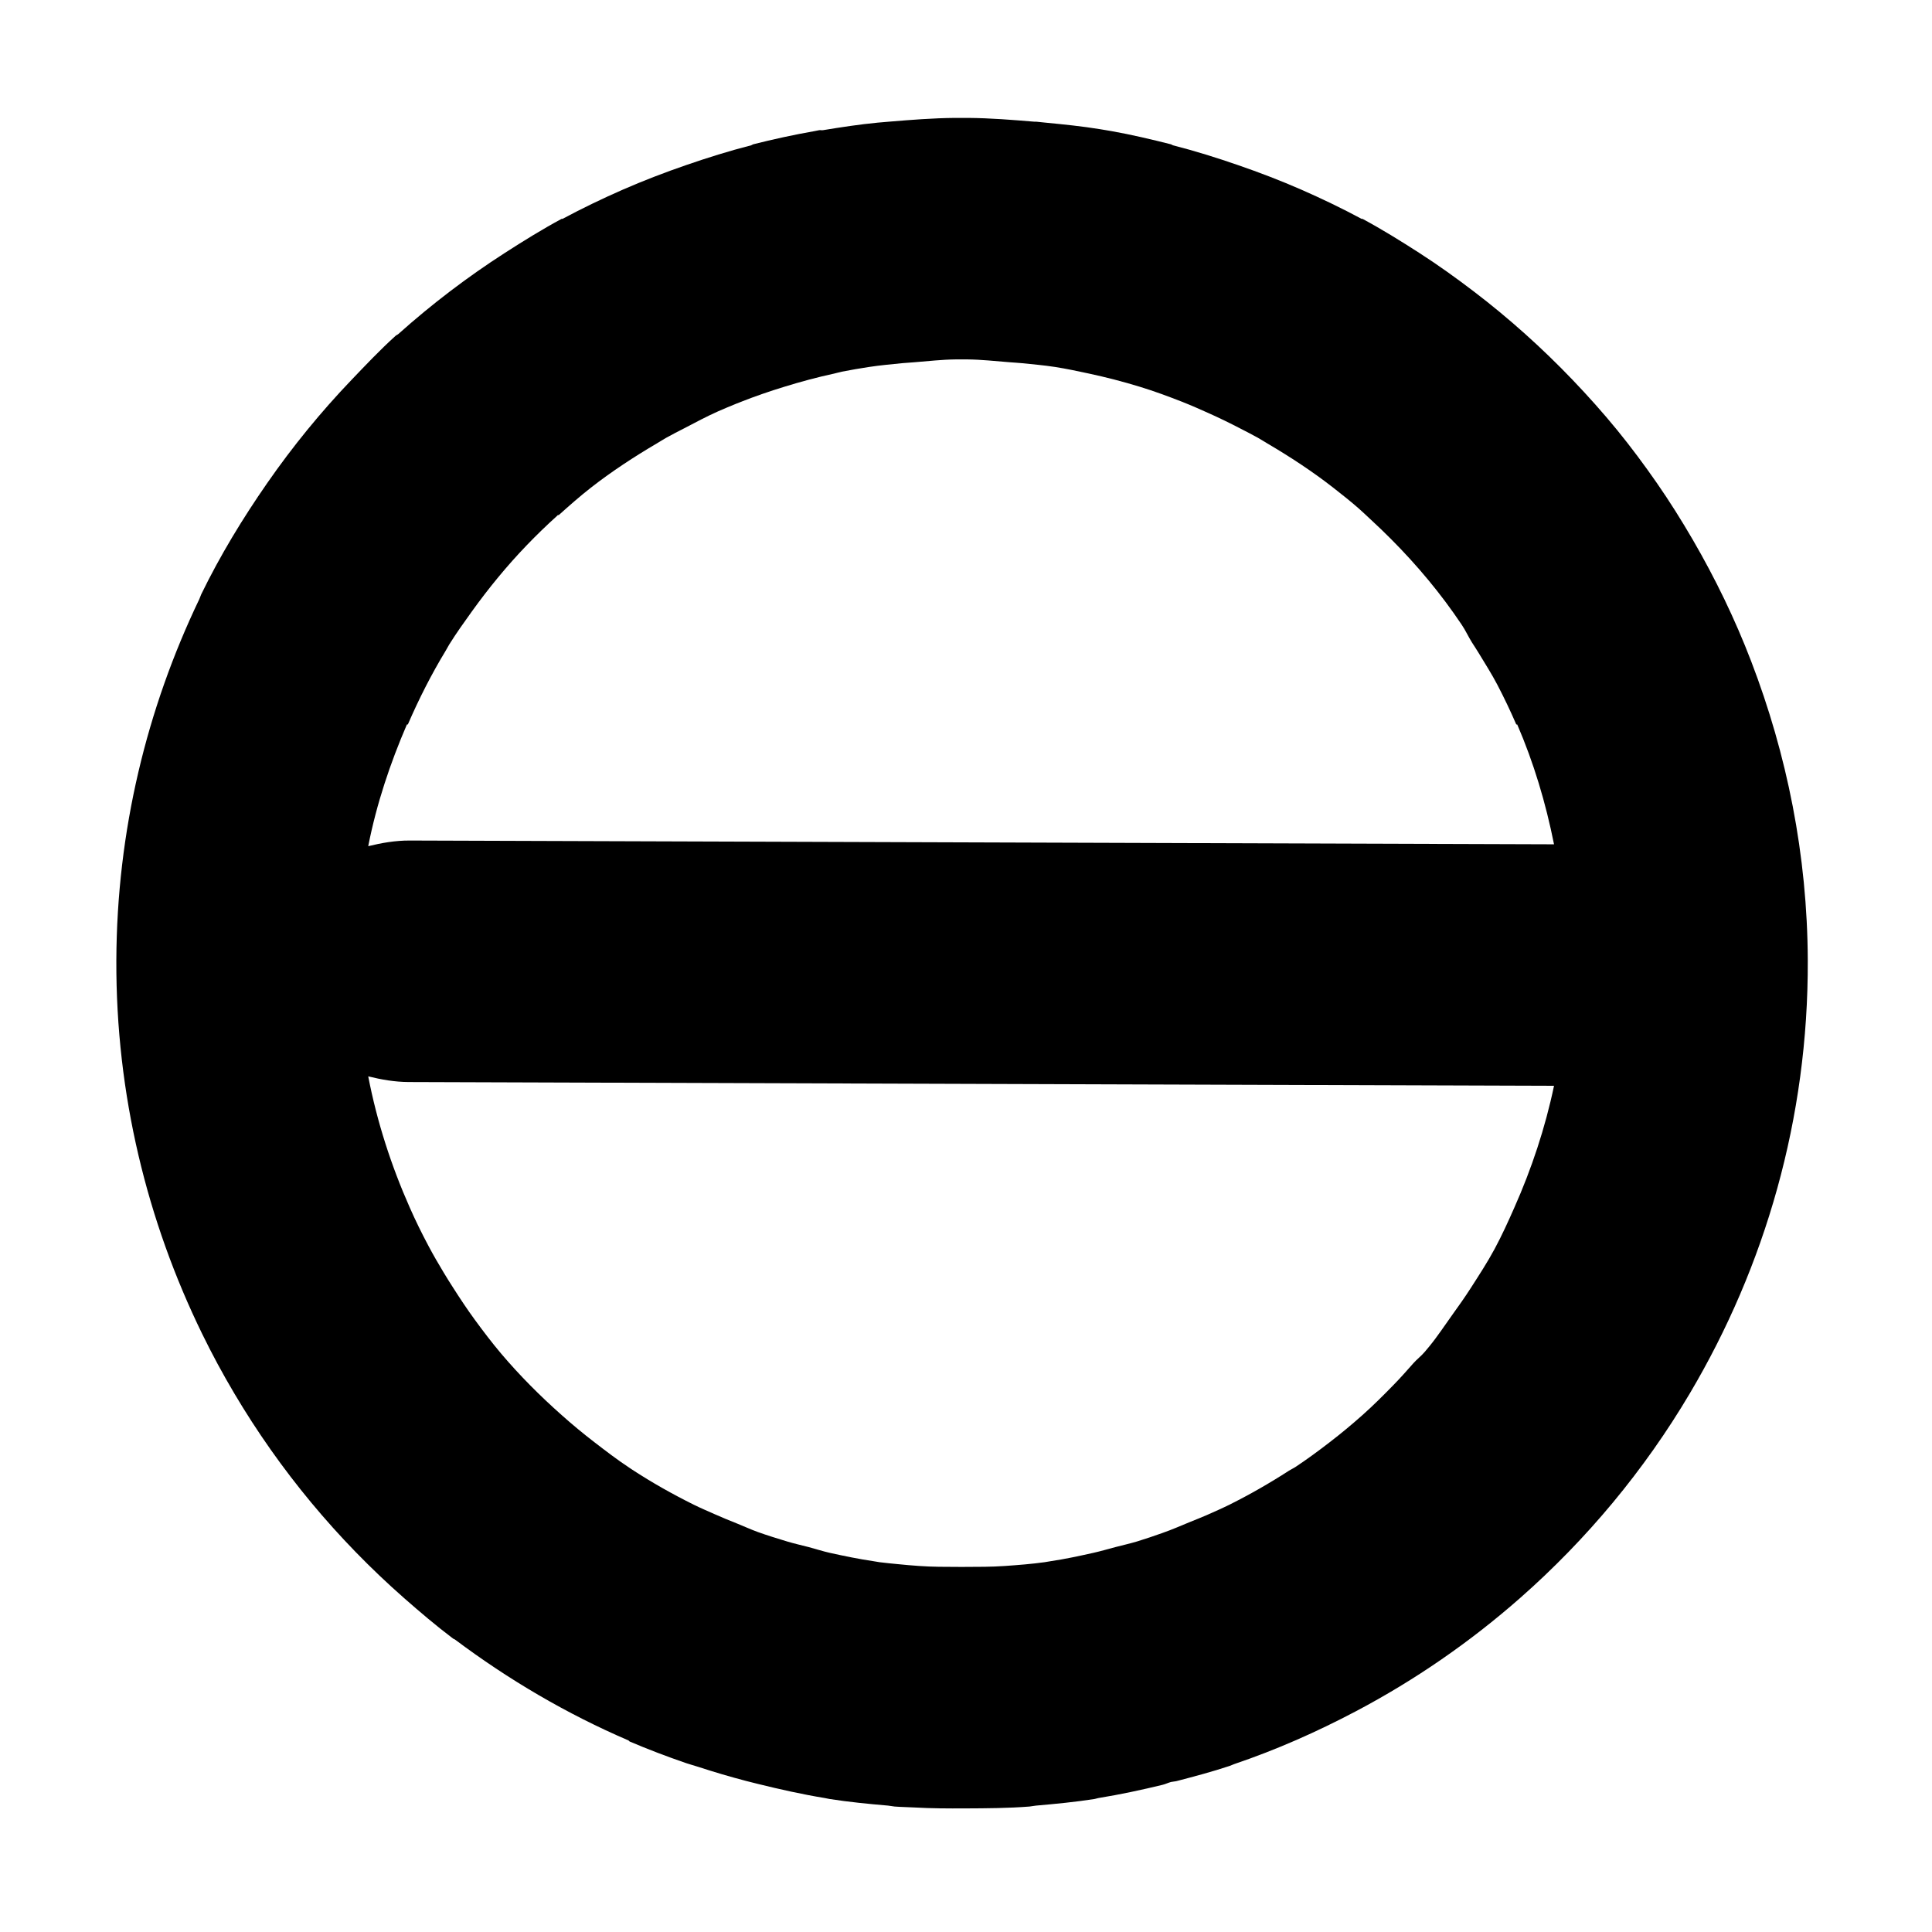
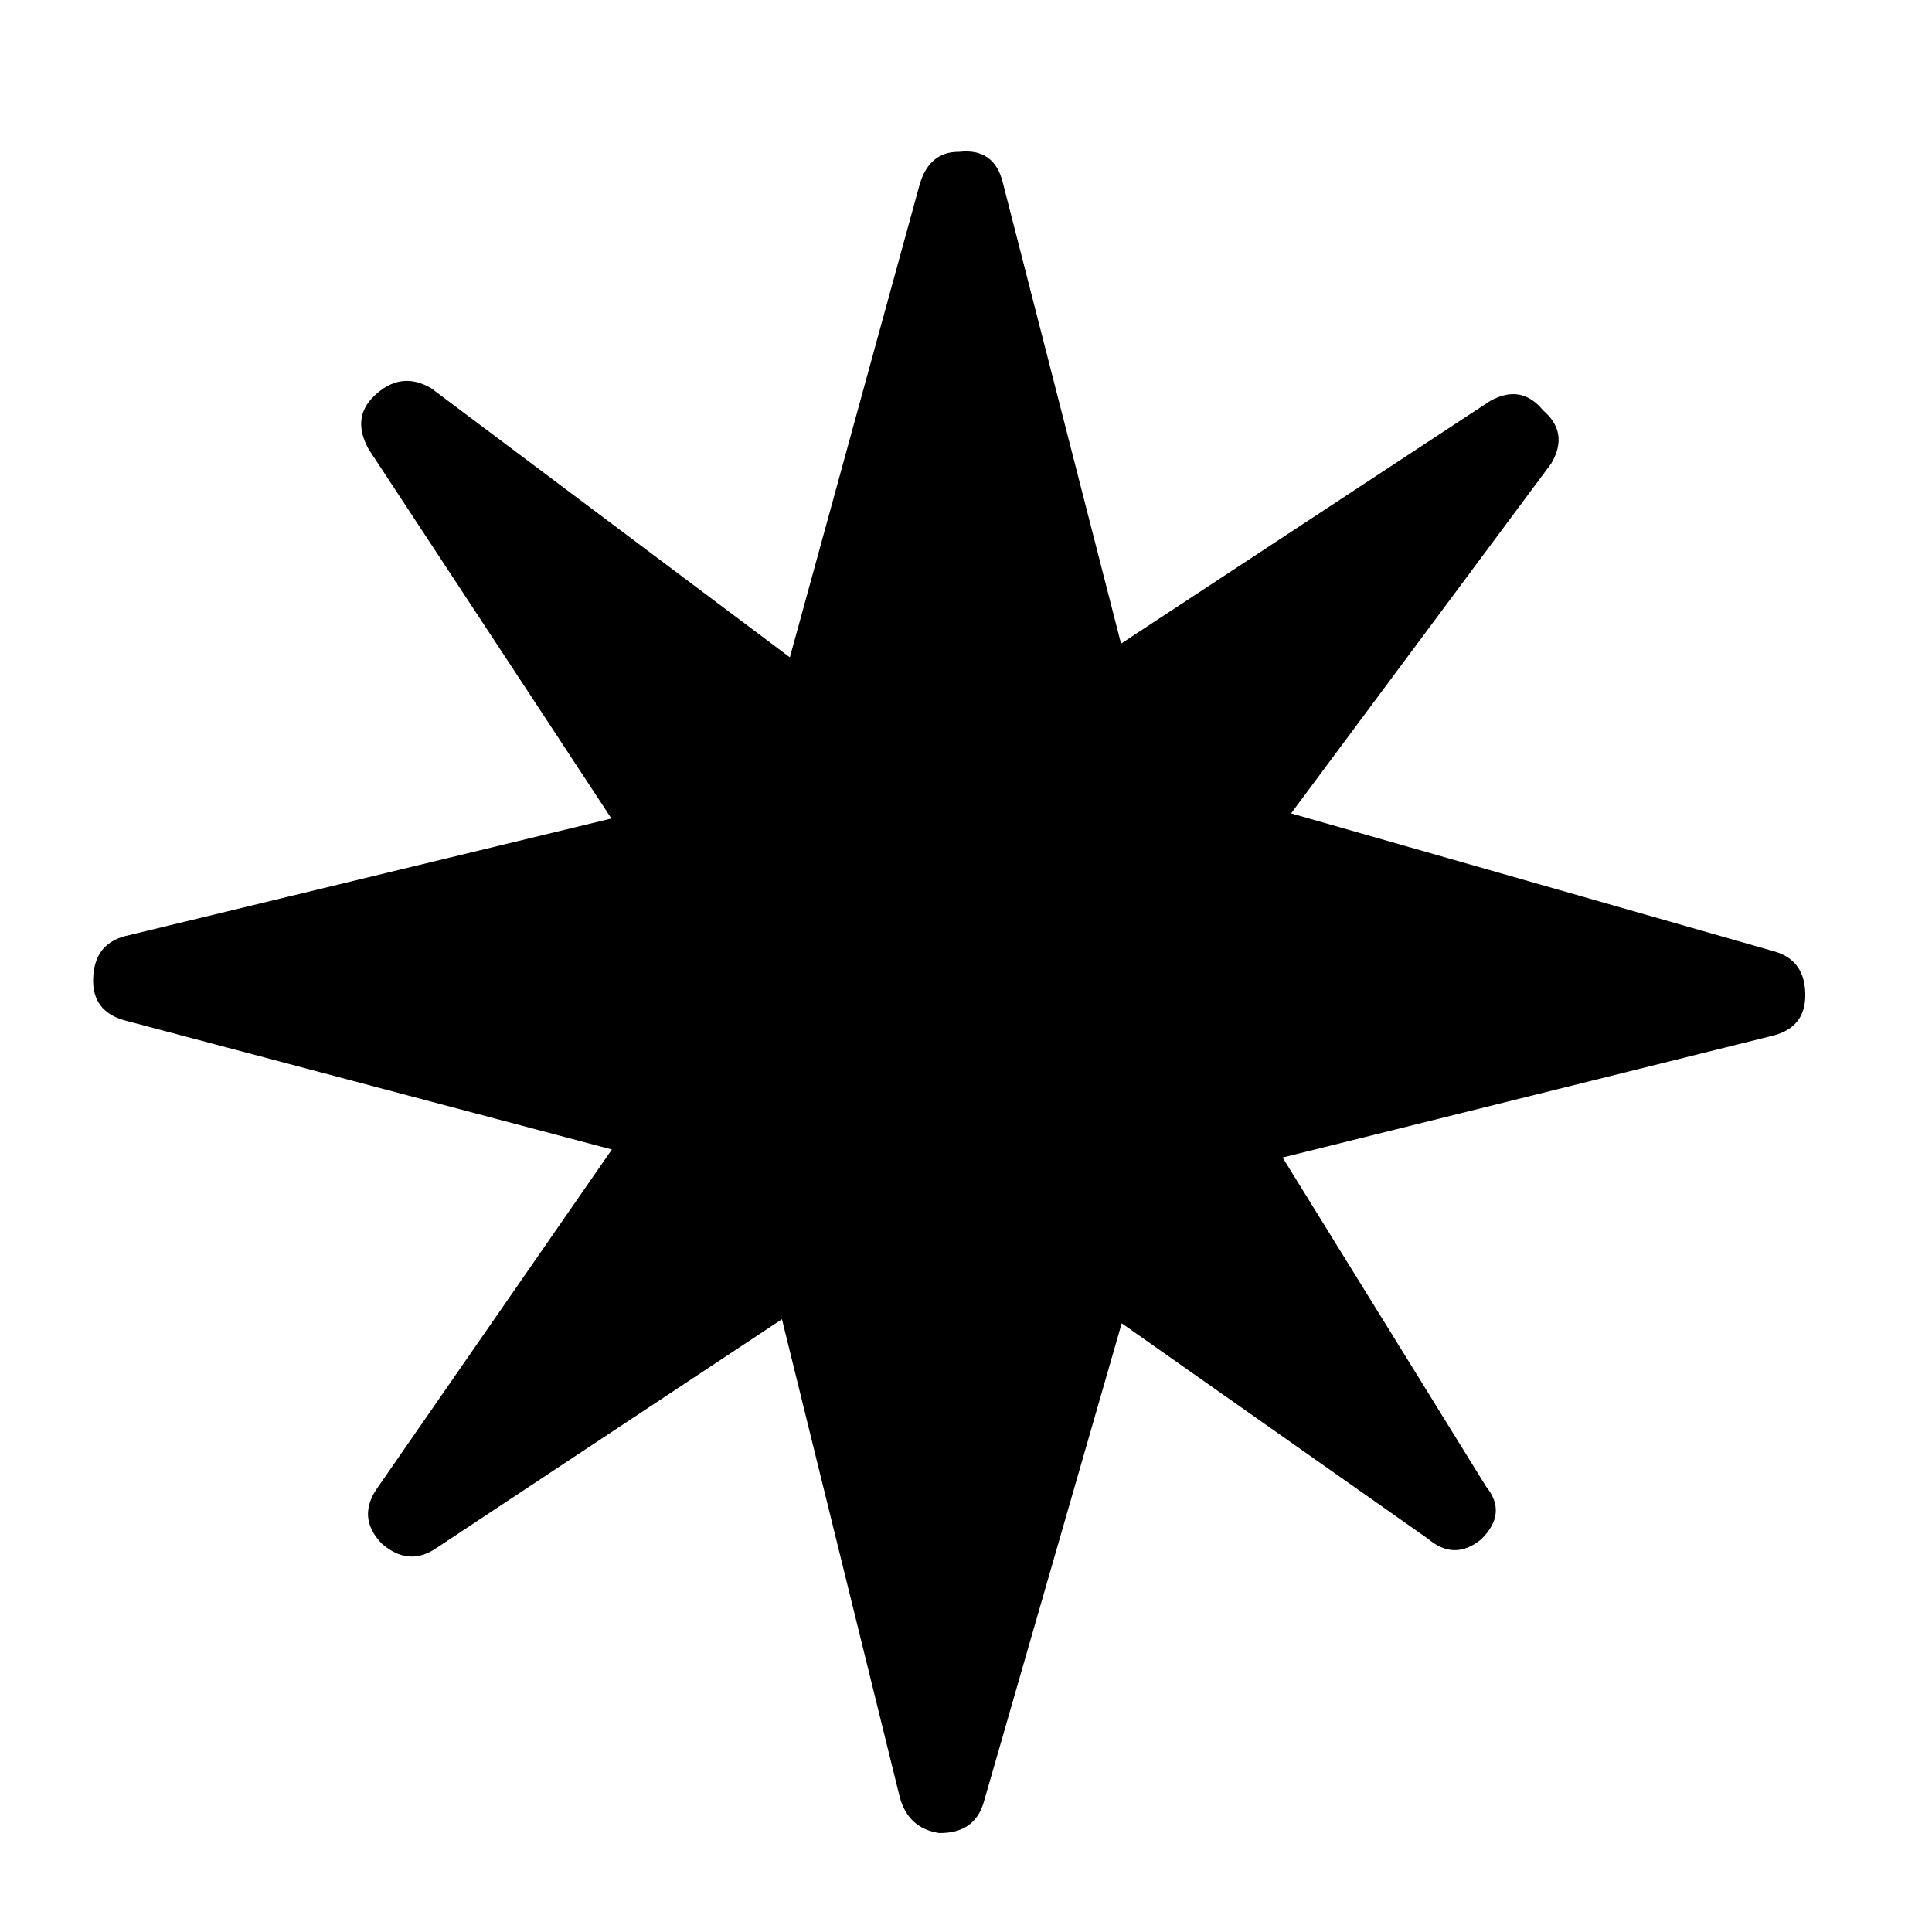
<svg xmlns="http://www.w3.org/2000/svg" width="64" height="64" id="svg2" version="1.1">
  <defs id="defs4">
    <pattern id="pattern2834" patternTransform="translate(11.69844,8.73934)" height="46.407" width="52.002" patternUnits="userSpaceOnUse">
      <path style="fill:none;stroke:#000000;stroke-width:12;stroke-linecap:round;stroke-linejoin:miter;stroke-miterlimit:4;stroke-opacity:1" d="M 6,17.203 C 11.433,6.983 24.25,3.036 34.627,8.387 45.004,13.738 49.012,26.361 43.578,36.581 c -0.726,1.367 -1.604,2.65 -2.618,3.826" id="path2526" />
    </pattern>
  </defs>
  <g id="layer1" transform="translate(0,-988.3622)">
-     <path style="fill:#000000;fill-opacity:1;fill-rule:nonzero;stroke:none" d="M 31.635,992.268 C 30.902,992.274 30.167,992.333 29.448,992.393 C 29.324,992.404 29.195,992.413 29.073,992.425 C 28.454,992.485 27.866,992.575 27.26,992.675 C 27.22,992.681 27.175,992.668 27.135,992.675 C 27.083,992.684 27.031,992.697 26.979,992.706 C 26.294,992.826 25.615,992.975 24.948,993.143 C 24.926,993.149 24.907,993.169 24.885,993.175 C 24.15,993.363 23.439,993.586 22.729,993.831 C 22.021,994.075 21.316,994.346 20.635,994.643 C 19.949,994.944 19.292,995.26 18.635,995.612 C 18.627,995.617 18.612,995.608 18.604,995.612 C 17.962,995.958 17.34,996.344 16.729,996.737 C 15.481,997.54 14.3,998.439 13.198,999.425 C 13.17,999.45 13.132,999.462 13.104,999.487 C 12.589,999.952 12.115,1000.455 11.635,1000.956 C 10.623,1002.014 9.692,1003.155 8.854,1004.362 C 8.039,1005.536 7.297,1006.754 6.666,1008.05 C 6.642,1008.1 6.628,1008.156 6.604,1008.206 C 4.865,1011.834 3.87,1015.884 3.854,1020.175 C 3.837,1024.613 4.873,1028.814 6.698,1032.55 C 7.027,1033.225 7.379,1033.875 7.76,1034.518 C 9.271,1037.07 11.17,1039.352 13.385,1041.3 C 13.915,1041.765 14.447,1042.218 15.01,1042.643 C 15.029,1042.657 15.054,1042.661 15.073,1042.675 C 16.839,1043.999 18.768,1045.136 20.823,1046.018 C 20.835,1046.024 20.841,1046.044 20.854,1046.05 C 21.472,1046.314 22.089,1046.548 22.729,1046.768 C 22.862,1046.814 23.001,1046.849 23.135,1046.893 C 23.664,1047.066 24.186,1047.22 24.729,1047.362 C 24.853,1047.395 24.979,1047.425 25.104,1047.456 C 25.829,1047.635 26.577,1047.803 27.323,1047.925 C 27.375,1047.933 27.426,1047.948 27.479,1047.956 C 28.117,1048.056 28.765,1048.119 29.416,1048.175 C 29.49,1048.181 29.562,1048.2 29.635,1048.206 C 29.856,1048.223 30.069,1048.225 30.291,1048.237 C 30.854,1048.269 31.408,1048.271 31.979,1048.268 C 32.687,1048.265 33.409,1048.261 34.104,1048.206 C 34.176,1048.2 34.25,1048.181 34.323,1048.175 C 34.97,1048.119 35.626,1048.055 36.26,1047.956 C 36.302,1047.949 36.343,1047.932 36.385,1047.925 C 37.106,1047.808 37.809,1047.657 38.51,1047.487 C 38.606,1047.464 38.696,1047.418 38.791,1047.393 C 38.853,1047.378 38.917,1047.378 38.979,1047.362 C 39.566,1047.209 40.158,1047.052 40.729,1046.862 C 40.783,1046.844 40.831,1046.818 40.885,1046.8 C 42.289,1046.324 43.623,1045.732 44.916,1045.05 C 46.878,1044.015 48.703,1042.752 50.354,1041.3 C 52.567,1039.353 54.469,1037.068 55.979,1034.518 C 58.468,1030.315 59.905,1025.414 59.885,1020.175 C 59.872,1016.682 59.191,1013.347 58.01,1010.268 C 57.472,1008.865 56.819,1007.521 56.073,1006.237 C 55.697,1005.591 55.31,1004.975 54.885,1004.362 C 54.47,1003.764 54.032,1003.175 53.573,1002.612 C 53.105,1002.039 52.614,1001.49 52.104,1000.956 C 51.091,999.897 49.99,998.908 48.823,998.018 C 48.23,997.566 47.639,997.142 47.01,996.737 C 46.399,996.344 45.777,995.958 45.135,995.612 C 45.127,995.608 45.112,995.617 45.104,995.612 C 44.45,995.261 43.787,994.943 43.104,994.643 C 42.42,994.344 41.721,994.076 41.01,993.831 C 40.3,993.586 39.589,993.363 38.854,993.175 C 38.832,993.169 38.813,993.149 38.791,993.143 C 38.149,992.981 37.482,992.823 36.823,992.706 C 36.698,992.684 36.573,992.664 36.448,992.643 C 35.85,992.545 35.244,992.484 34.635,992.425 C 34.531,992.414 34.427,992.403 34.323,992.393 C 34.312,992.393 34.302,992.394 34.291,992.393 C 34.281,992.393 34.271,992.394 34.26,992.393 C 33.541,992.333 32.806,992.274 32.073,992.268 C 31.97,992.268 31.863,992.268 31.76,992.268 C 31.718,992.269 31.677,992.268 31.635,992.268 z M 31.666,1000.268 C 31.709,1000.268 31.749,1000.269 31.791,1000.268 C 31.875,1000.268 31.958,1000.268 32.041,1000.268 C 32.512,1000.273 32.986,1000.326 33.448,1000.362 C 33.583,1000.373 33.719,1000.38 33.854,1000.393 C 34.219,1000.43 34.589,1000.463 34.948,1000.518 C 35.332,1000.578 35.696,1000.656 36.073,1000.737 C 36.638,1000.858 37.214,1001.007 37.76,1001.175 C 38.238,1001.321 38.704,1001.494 39.166,1001.675 C 39.46,1001.791 39.754,1001.92 40.041,1002.05 C 40.39,1002.206 40.735,1002.374 41.073,1002.55 C 41.269,1002.652 41.474,1002.754 41.666,1002.862 C 41.773,1002.922 41.874,1002.988 41.979,1003.05 C 42.739,1003.496 43.475,1003.979 44.166,1004.518 C 44.454,1004.743 44.736,1004.966 45.01,1005.206 C 45.149,1005.327 45.281,1005.457 45.416,1005.581 C 46.317,1006.411 47.15,1007.318 47.885,1008.3 C 48.067,1008.542 48.246,1008.799 48.416,1009.05 C 48.546,1009.24 48.638,1009.449 48.76,1009.643 C 48.834,1009.76 48.908,1009.87 48.979,1009.987 C 49.19,1010.337 49.414,1010.686 49.604,1011.05 C 49.826,1011.475 50.038,1011.92 50.229,1012.362 L 50.26,1012.362 C 50.804,1013.621 51.204,1014.953 51.479,1016.331 L 13.573,1016.206 C 13.09,1016.204 12.637,1016.286 12.198,1016.393 C 12.473,1014.992 12.927,1013.641 13.479,1012.362 L 13.51,1012.362 C 13.874,1011.521 14.289,1010.701 14.76,1009.925 C 14.804,1009.853 14.841,1009.777 14.885,1009.706 C 15.118,1009.333 15.379,1008.968 15.635,1008.612 C 16.192,1007.839 16.789,1007.11 17.448,1006.425 C 17.767,1006.093 18.106,1005.765 18.448,1005.456 C 18.459,1005.446 18.468,1005.434 18.479,1005.425 C 18.485,1005.419 18.504,1005.43 18.51,1005.425 C 18.858,1005.112 19.204,1004.807 19.573,1004.518 C 20.264,1003.979 21.001,1003.496 21.76,1003.05 C 21.865,1002.988 21.967,1002.922 22.073,1002.862 C 22.268,1002.752 22.467,1002.653 22.666,1002.55 C 23.037,1002.357 23.407,1002.157 23.791,1001.987 C 23.988,1001.901 24.186,1001.817 24.385,1001.737 C 24.438,1001.716 24.488,1001.696 24.541,1001.675 C 25.012,1001.49 25.491,1001.324 25.979,1001.175 C 26.524,1001.007 27.072,1000.858 27.635,1000.737 C 27.718,1000.719 27.802,1000.692 27.885,1000.675 C 28.18,1000.616 28.493,1000.564 28.791,1000.518 C 29.15,1000.463 29.52,1000.43 29.885,1000.393 C 30.022,1000.38 30.154,1000.373 30.291,1000.362 C 30.752,1000.326 31.197,1000.273 31.666,1000.268 z M 12.198,1024.018 C 12.627,1024.124 13.07,1024.204 13.541,1024.206 L 51.479,1024.331 C 51.186,1025.728 50.734,1027.084 50.166,1028.362 C 49.959,1028.832 49.752,1029.287 49.51,1029.737 C 49.273,1030.178 48.997,1030.599 48.729,1031.018 C 48.532,1031.326 48.317,1031.629 48.104,1031.925 C 47.858,1032.266 47.62,1032.631 47.354,1032.956 C 47.302,1033.019 47.25,1033.081 47.198,1033.143 C 47.083,1033.28 46.941,1033.385 46.823,1033.518 C 46.606,1033.763 46.395,1034.003 46.166,1034.237 C 45.834,1034.577 45.491,1034.921 45.135,1035.237 C 44.78,1035.553 44.419,1035.853 44.041,1036.143 C 43.676,1036.425 43.302,1036.7 42.916,1036.956 C 42.847,1037.002 42.768,1037.036 42.698,1037.081 C 42.07,1037.487 41.402,1037.871 40.729,1038.206 C 40.483,1038.328 40.231,1038.438 39.979,1038.55 C 39.802,1038.629 39.627,1038.694 39.448,1038.768 C 39.134,1038.897 38.831,1039.031 38.51,1039.143 C 38.23,1039.242 37.952,1039.338 37.666,1039.425 C 37.433,1039.495 37.184,1039.55 36.948,1039.612 C 36.711,1039.674 36.469,1039.746 36.229,1039.8 C 35.749,1039.907 35.284,1040.008 34.791,1040.081 C 34.729,1040.09 34.667,1040.104 34.604,1040.112 C 34.172,1040.172 33.731,1040.206 33.291,1040.237 C 32.85,1040.269 32.397,1040.266 31.948,1040.268 C 31.884,1040.269 31.824,1040.269 31.76,1040.268 C 31.313,1040.266 30.888,1040.269 30.448,1040.237 C 30.207,1040.22 29.967,1040.2 29.729,1040.175 C 29.53,1040.154 29.332,1040.139 29.135,1040.112 C 29.073,1040.104 29.01,1040.09 28.948,1040.081 C 28.456,1040.009 27.958,1039.906 27.479,1039.8 C 27.244,1039.747 27.023,1039.673 26.791,1039.612 C 26.551,1039.55 26.31,1039.496 26.073,1039.425 C 25.746,1039.325 25.423,1039.227 25.104,1039.112 C 24.871,1039.028 24.645,1038.923 24.416,1038.831 C 24.165,1038.73 23.913,1038.629 23.666,1038.518 C 23.439,1038.416 23.202,1038.317 22.979,1038.206 C 22.277,1037.857 21.6,1037.476 20.948,1037.05 C 20.916,1037.029 20.886,1037.008 20.854,1036.987 C 20.453,1036.723 20.078,1036.435 19.698,1036.143 C 19.32,1035.853 18.959,1035.553 18.604,1035.237 C 17.893,1034.606 17.219,1033.932 16.604,1033.206 C 16.297,1032.843 16.01,1032.465 15.729,1032.081 C 15.478,1031.738 15.239,1031.377 15.01,1031.018 C 14.905,1030.854 14.798,1030.687 14.698,1030.518 C 14.525,1030.231 14.356,1029.94 14.198,1029.643 C 13.973,1029.22 13.767,1028.803 13.573,1028.362 C 12.964,1026.989 12.489,1025.527 12.198,1024.018 z" id="path3923" />
+     <path transform="matrix(0.9999284,1.1963222e-2,-1.1963222e-2,0.9999284,0,0)" style="font-size:146.185px;font-style:normal;font-variant:normal;font-weight:normal;font-stretch:normal;fill:#000000;fill-opacity:1;stroke:none;stroke-width:1px;stroke-linecap:butt;stroke-linejoin:miter;stroke-opacity:1;font-family:Prototype;-inkscape-font-specification:Prototype" d="M 63.392,1003.028 C 63.782,1002.346 63.684,1001.761 63.1,1001.273 C 62.612,1000.689 62.028,1000.591 61.345,1000.981 L 49.212,1009.167 L 45.119,993.964 C 44.924,993.185 44.437,992.843 43.657,992.941 C 42.975,992.941 42.536,993.331 42.341,994.11 L 38.248,1009.752 L 26.261,1000.981 C 25.579,1000.591 24.945,1000.689 24.361,1001.273 C 23.873,1001.761 23.825,1002.346 24.215,1003.028 L 32.401,1015.161 L 16.321,1019.254 C 15.638,1019.449 15.297,1019.936 15.297,1020.716 C 15.297,1021.398 15.638,1021.837 16.321,1022.032 L 32.547,1026.125 L 24.945,1037.381 C 24.458,1038.063 24.507,1038.697 25.092,1039.281 C 25.676,1039.769 26.261,1039.817 26.846,1039.428 L 38.248,1031.68 L 42.341,1047.468 C 42.536,1048.15 42.975,1048.54 43.657,1048.637 C 44.437,1048.637 44.924,1048.296 45.119,1047.614 L 49.504,1031.68 L 59.737,1038.697 C 60.322,1039.184 60.907,1039.184 61.492,1038.697 C 62.076,1038.112 62.125,1037.527 61.638,1036.942 L 54.767,1026.125 L 70.994,1021.885 C 71.676,1021.691 72.017,1021.252 72.017,1020.57 C 72.017,1019.79 71.676,1019.303 70.994,1019.108 L 54.913,1014.722 L 63.392,1003.028" id="text3566" />
  </g>
</svg>
